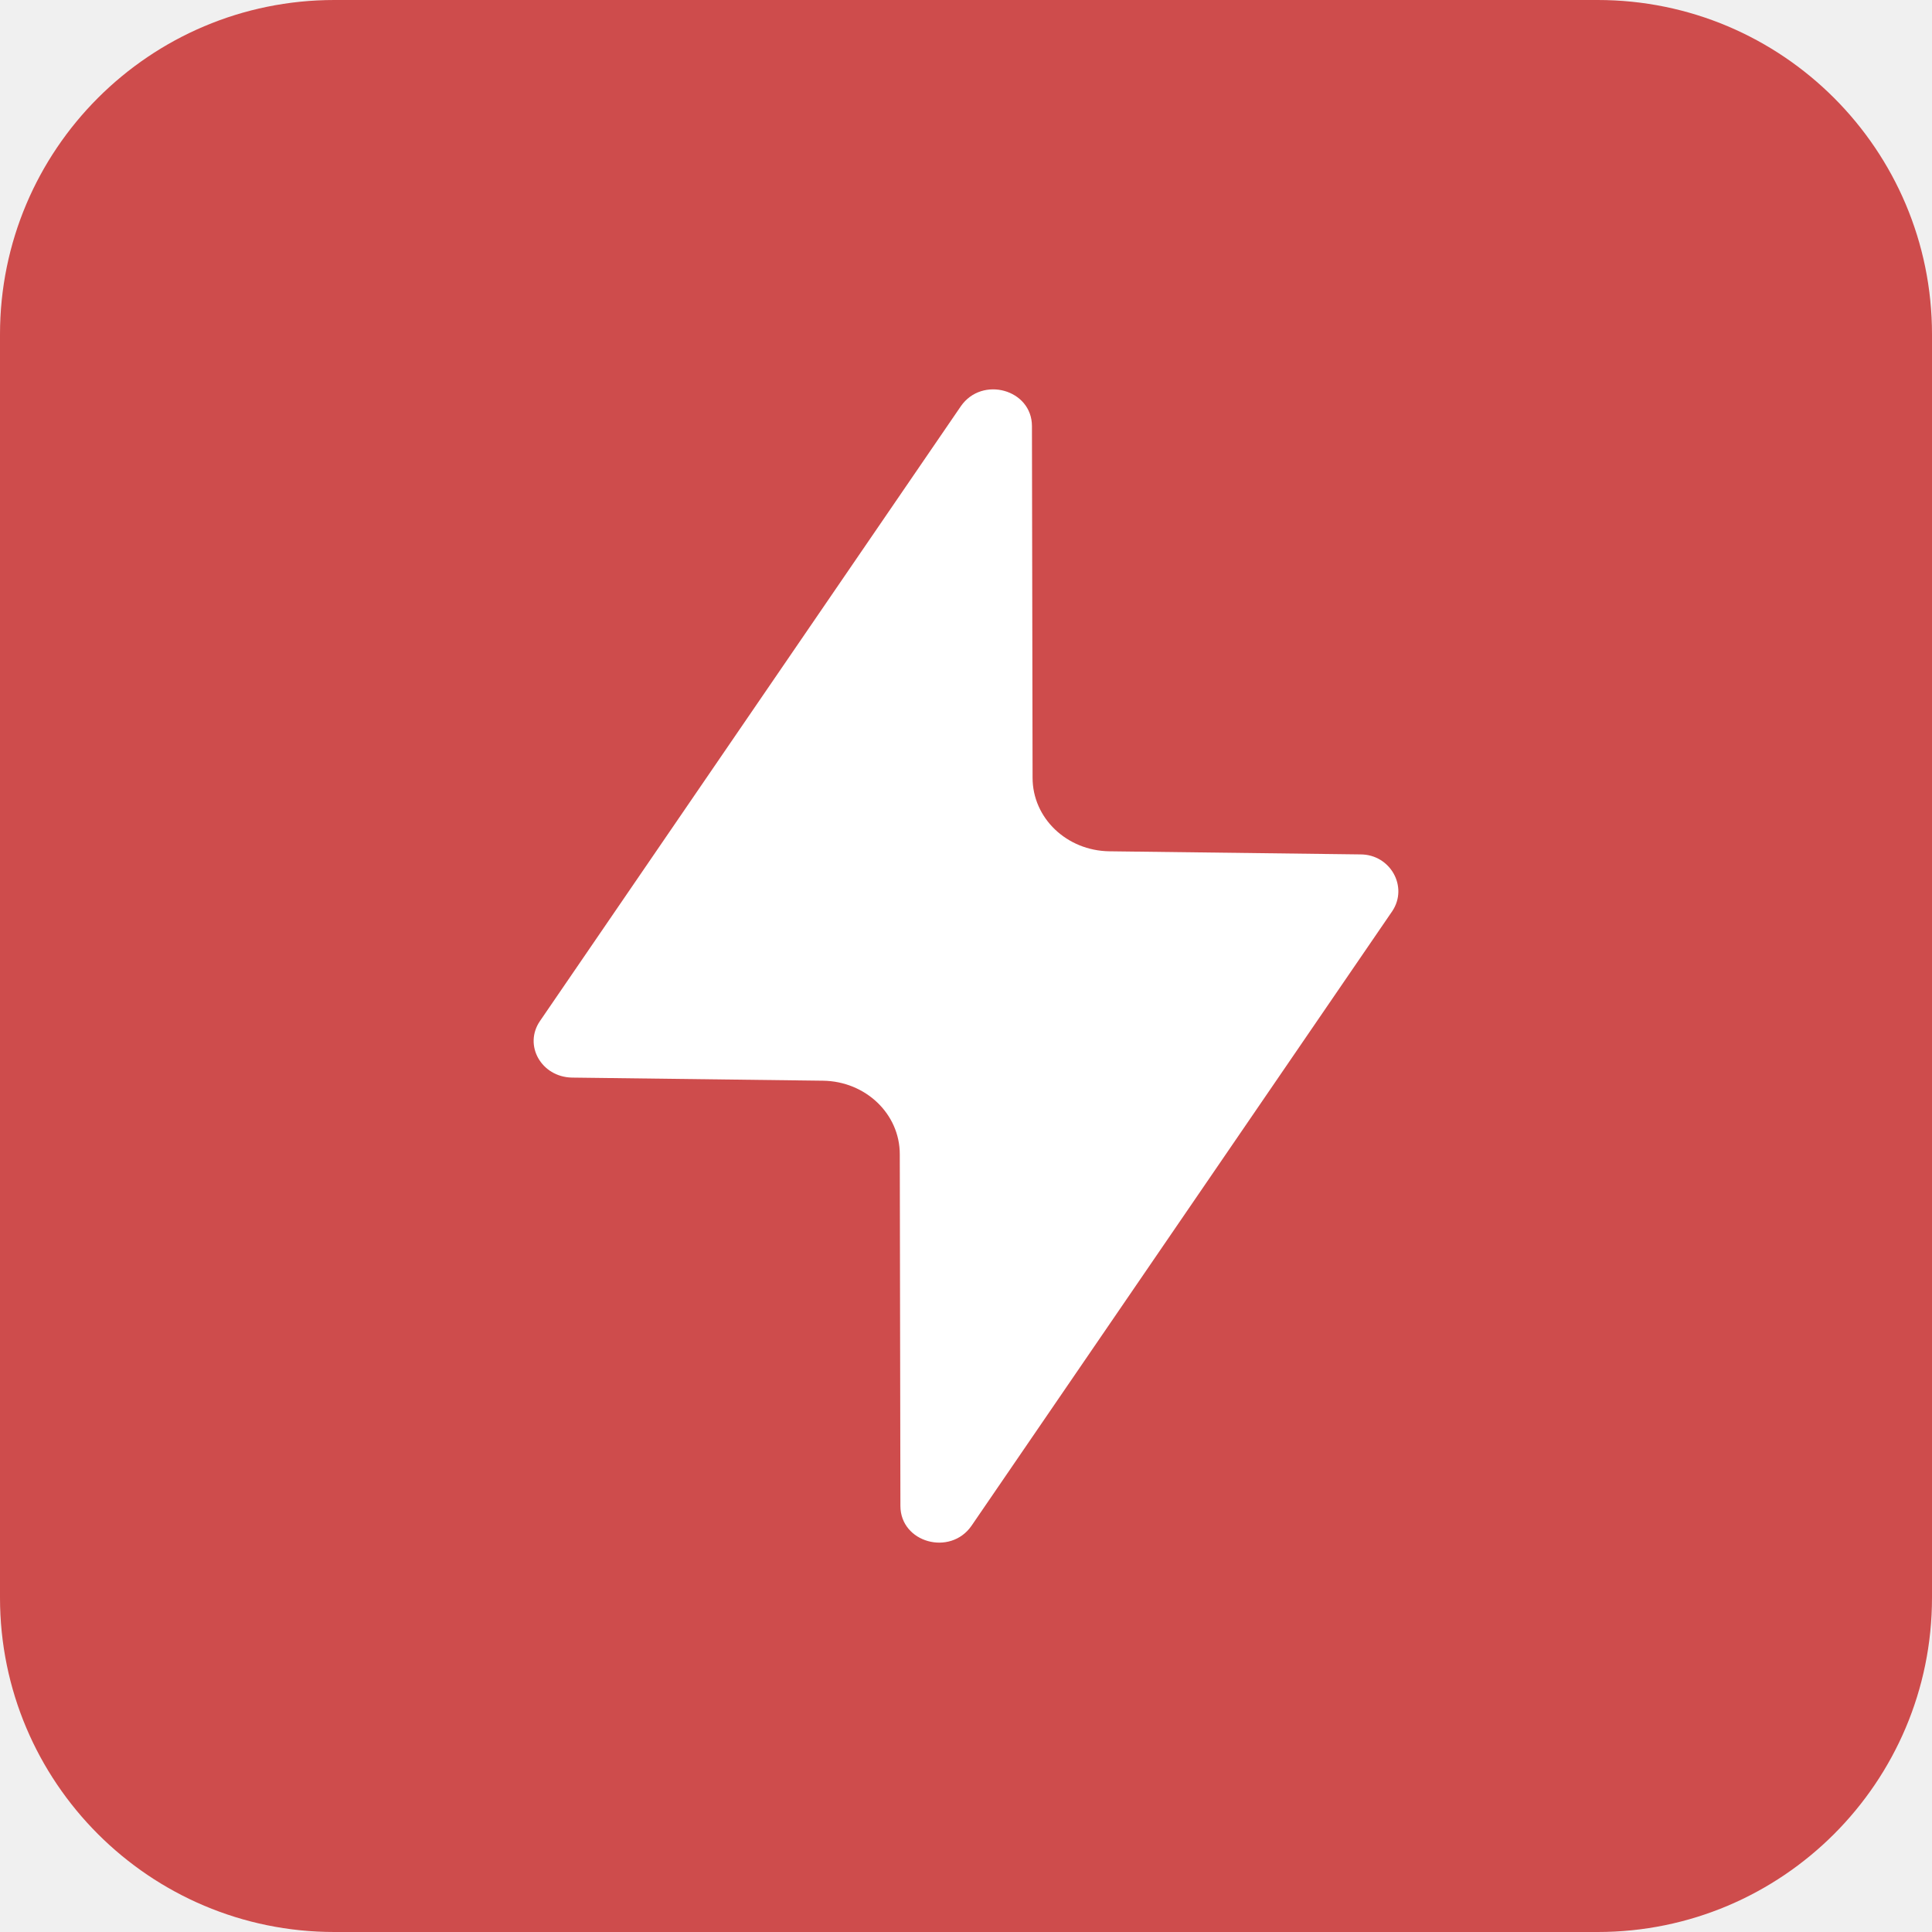
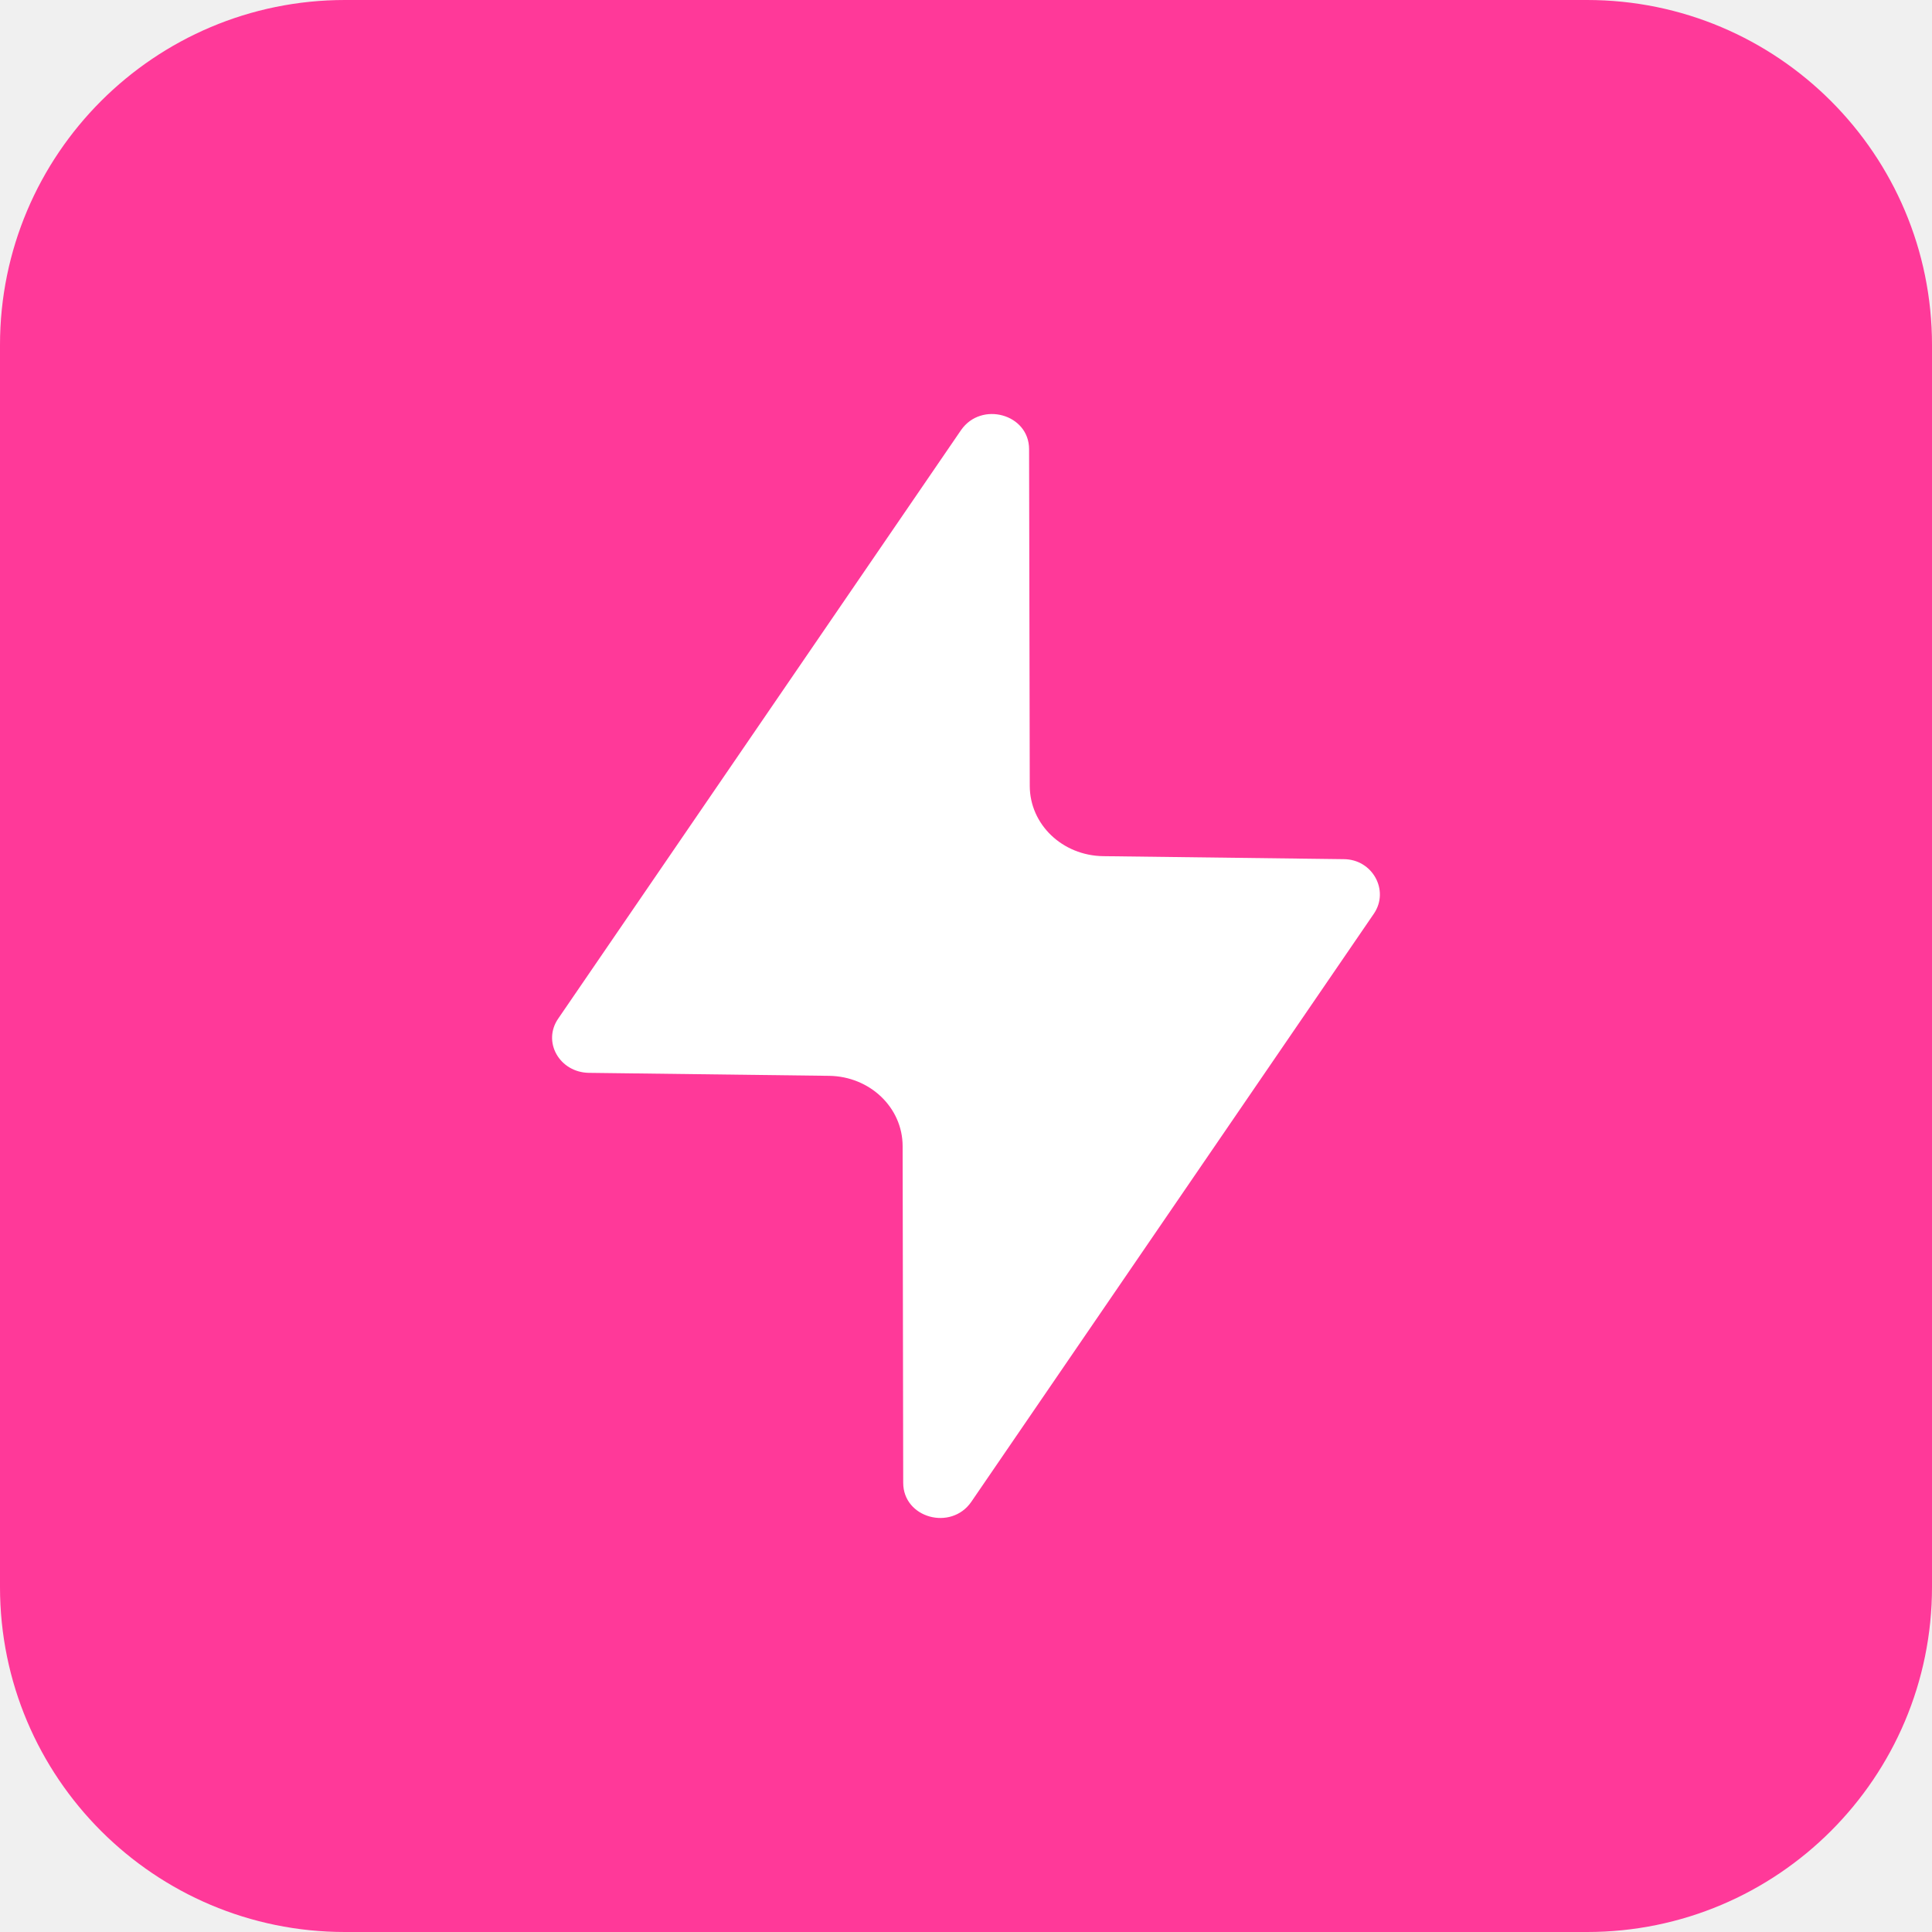
- <svg xmlns="http://www.w3.org/2000/svg" width="260" height="260" viewBox="0 0 260 260" fill="none">
-   <rect width="260" height="260" rx="45" fill="#CE4C4C" />
-   <path d="M187.366 122.617L130.737 205.338C127.885 209.448 121.173 207.603 121.173 202.653L121.089 155.336C121.089 149.883 116.475 145.521 110.77 145.437L76.961 145.017C72.85 144.933 70.417 140.655 72.682 137.383L129.311 54.663C132.164 50.552 138.875 52.397 138.875 57.347L138.959 104.664C138.959 110.117 143.573 114.48 149.278 114.563L183.088 114.983C187.115 114.983 189.547 119.345 187.366 122.617Z" fill="white" />
+ <svg xmlns="http://www.w3.org/2000/svg" width="20" height="20" viewBox="0 0 20 20" fill="none">
+   <g clip-path="url(#clip0_1823_371)">
+     <path d="M16.429 0H3.571C1.599 0 0 1.599 0 3.571V16.429C0 18.401 1.599 20 3.571 20H16.429C18.401 20 20 18.401 20 16.429V3.571C20 1.599 18.401 0 16.429 0Z" fill="#FF3999" />
+     <path d="M14.224 9.456L10.054 15.548C9.844 15.85 9.35 15.714 9.35 15.35L9.344 11.866C9.344 11.464 9.004 11.143 8.584 11.137L6.094 11.106C5.792 11.1 5.612 10.785 5.779 10.544L9.949 4.452C10.159 4.15 10.653 4.286 10.653 4.65L10.66 8.134C10.66 8.536 10.999 8.857 11.42 8.863L13.909 8.894C14.206 8.894 14.385 9.215 14.224 9.456Z" fill="white" />
+   </g>
+   <defs>
+     <clipPath id="clip0_1823_371">
+       <rect width="20" height="20" fill="white" />
+     </clipPath>
+   </defs>
</svg>
